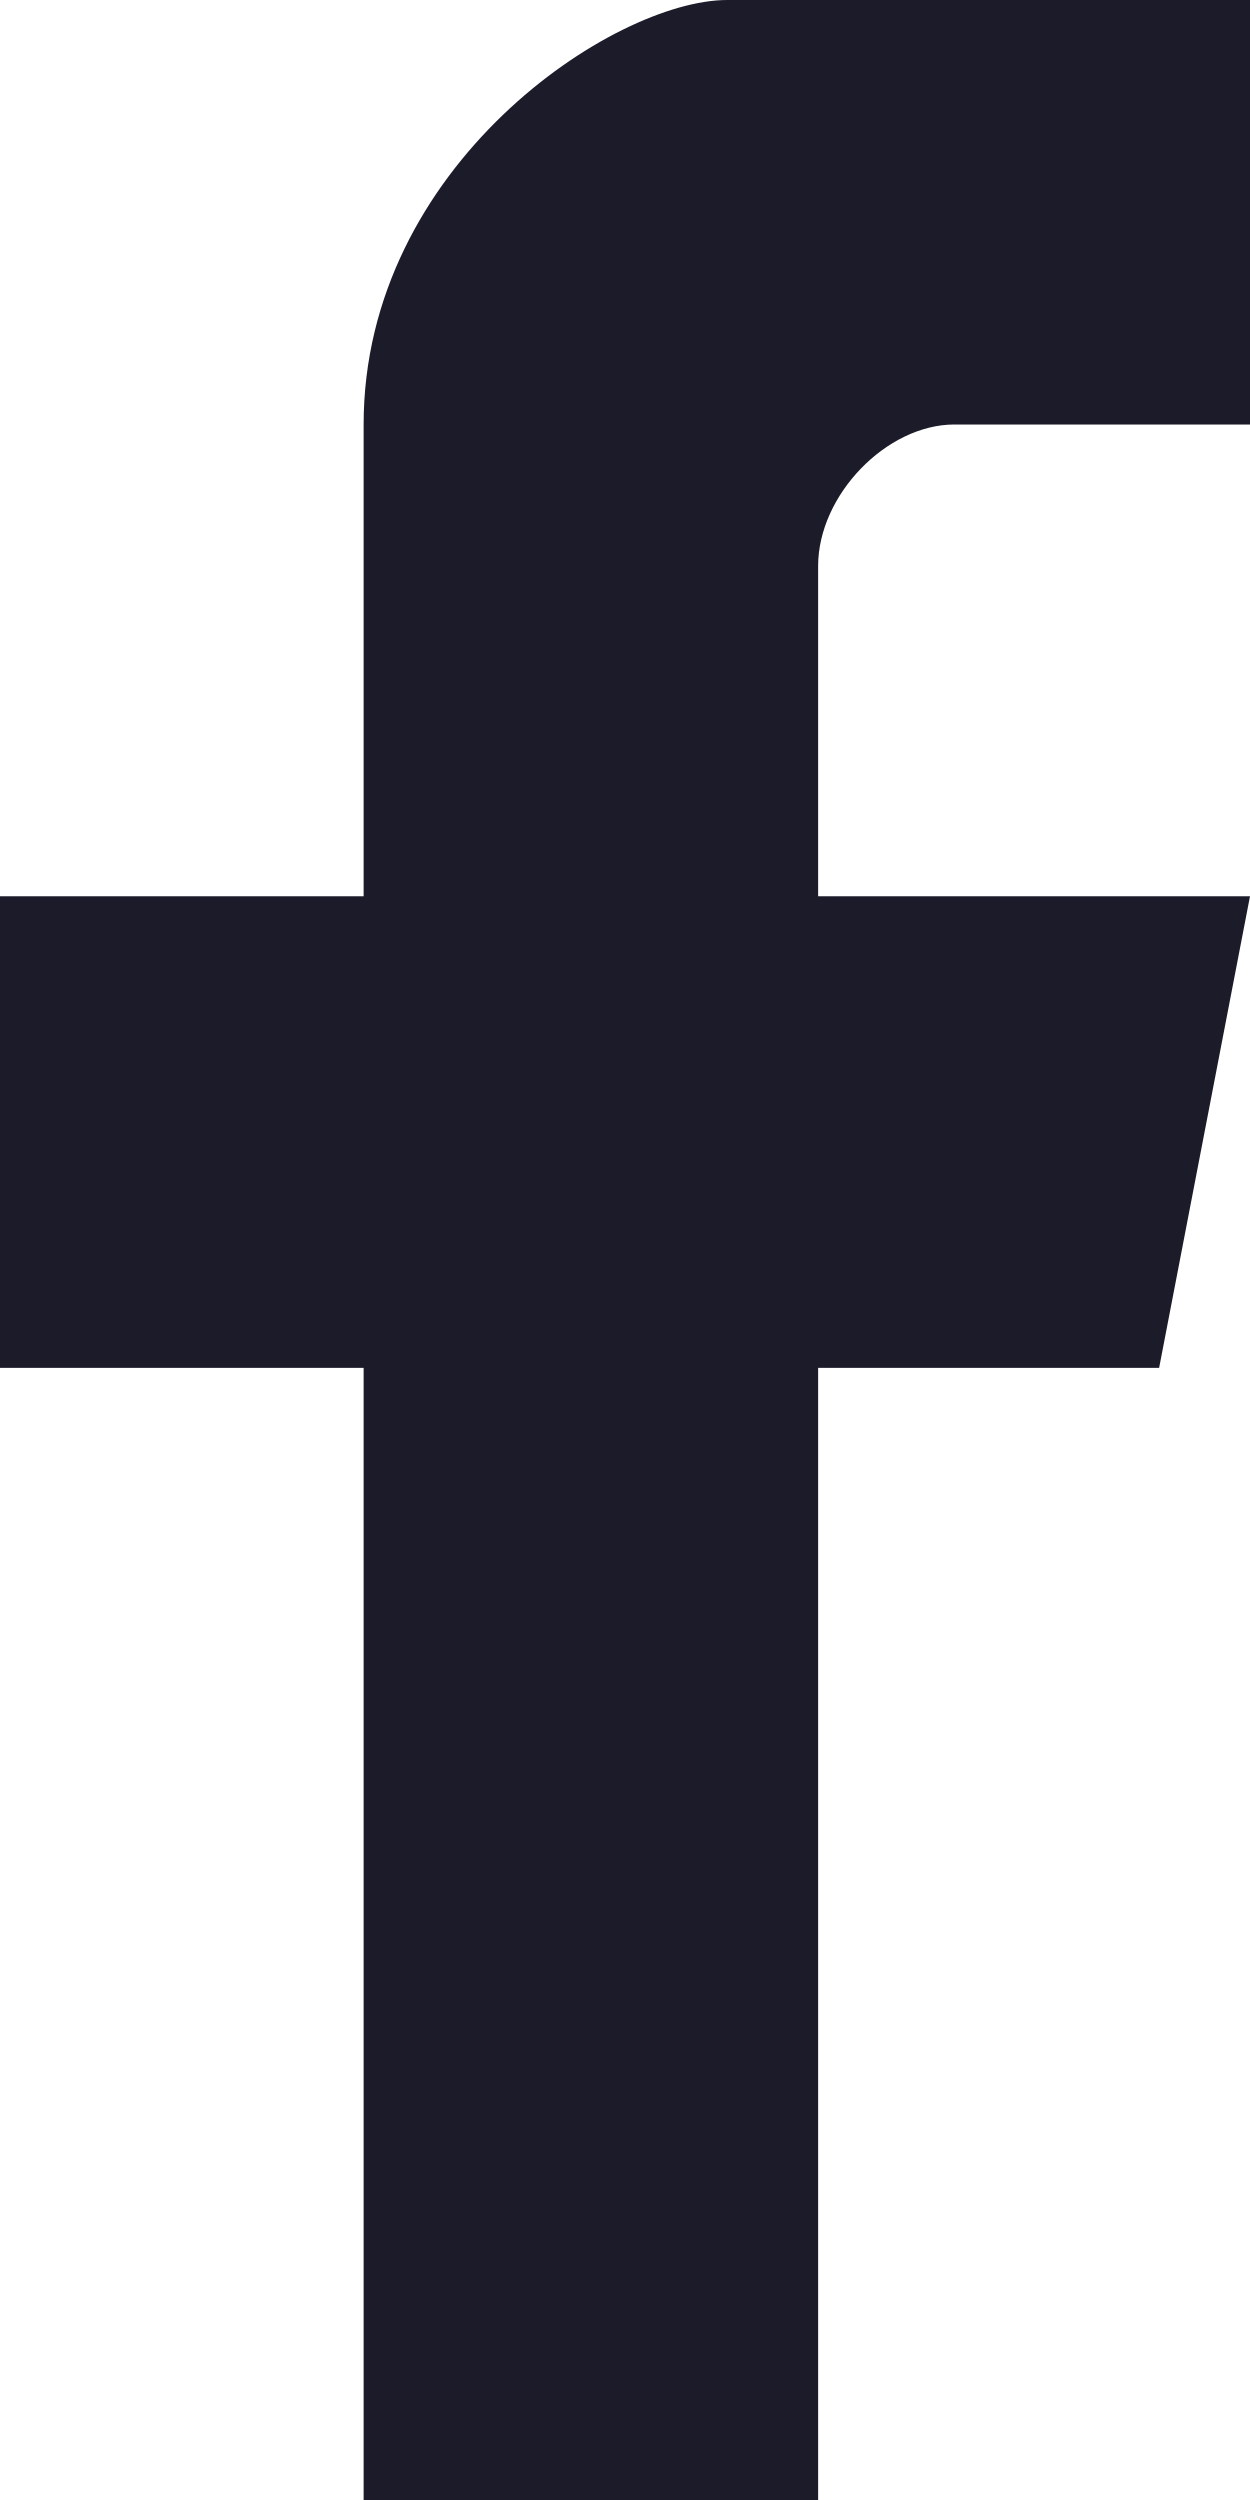
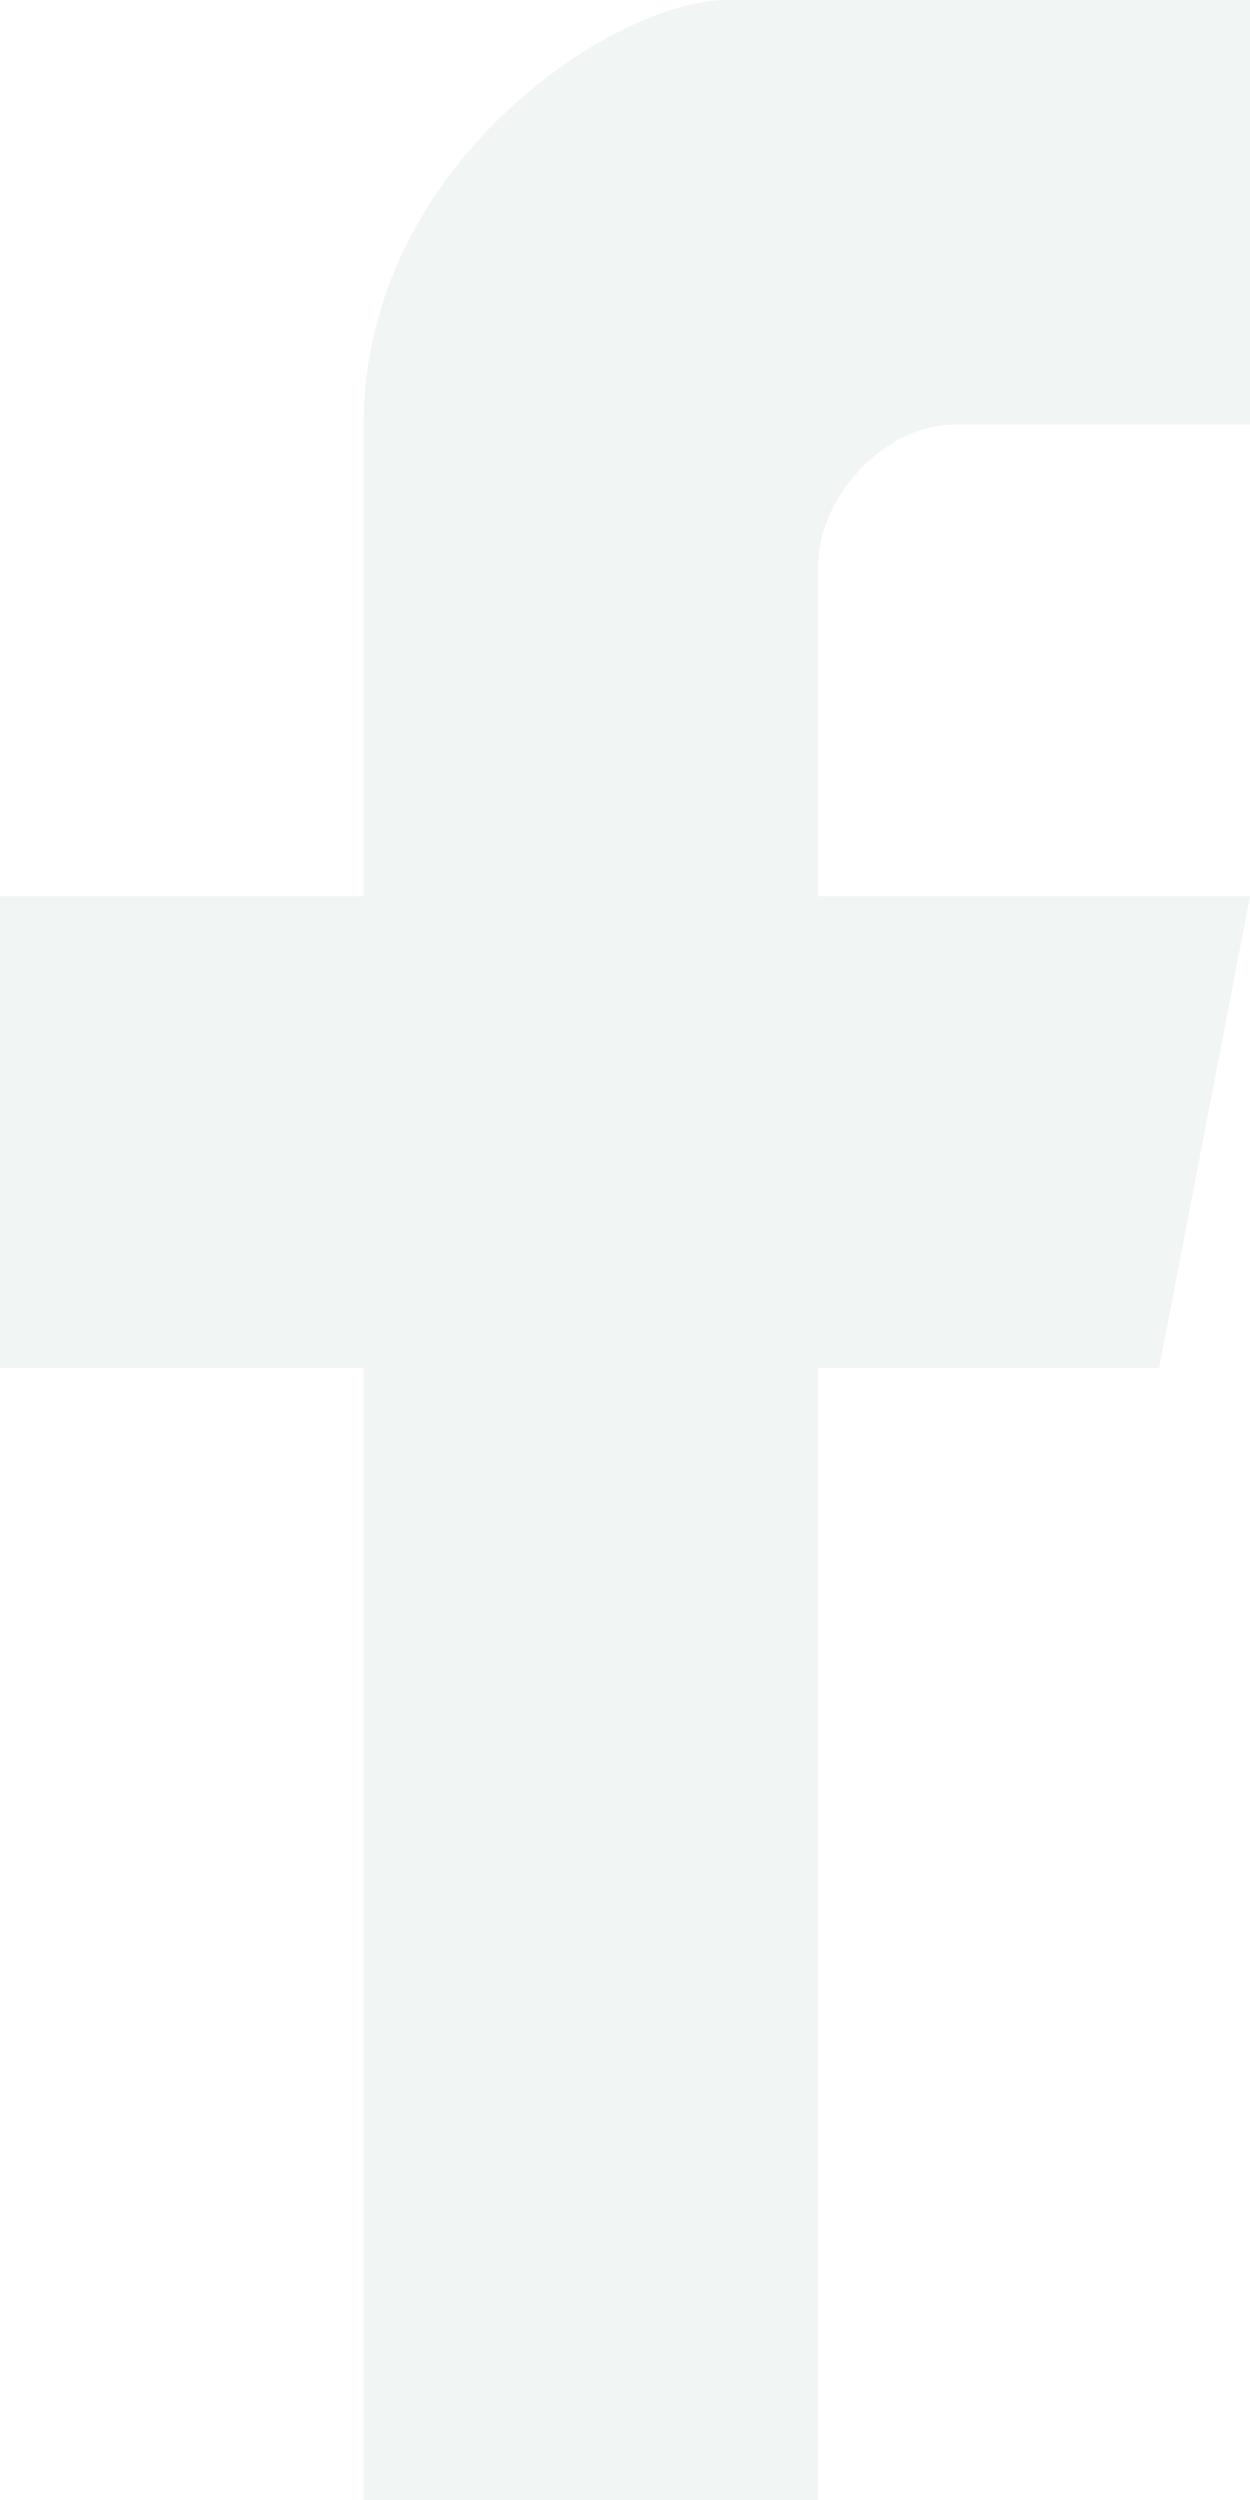
<svg xmlns="http://www.w3.org/2000/svg" width="10" height="20" viewBox="0 0 10 20" fill="none">
-   <path d="M2.909 10.943V20H6.545V10.943H9.273L10 7.17H6.545V4.528C6.545 3.962 7.091 3.396 7.636 3.396H10V0H5.818C4.909 0 2.909 1.321 2.909 3.396V7.17H0V10.943H2.909Z" fill="#1C1B29" />
+   <path d="M2.909 10.943V20H6.545V10.943H9.273L10 7.17H6.545V4.528C6.545 3.962 7.091 3.396 7.636 3.396H10V0H5.818C4.909 0 2.909 1.321 2.909 3.396V7.17H0V10.943H2.909Z" fill="#F1F5F4" />
</svg>
